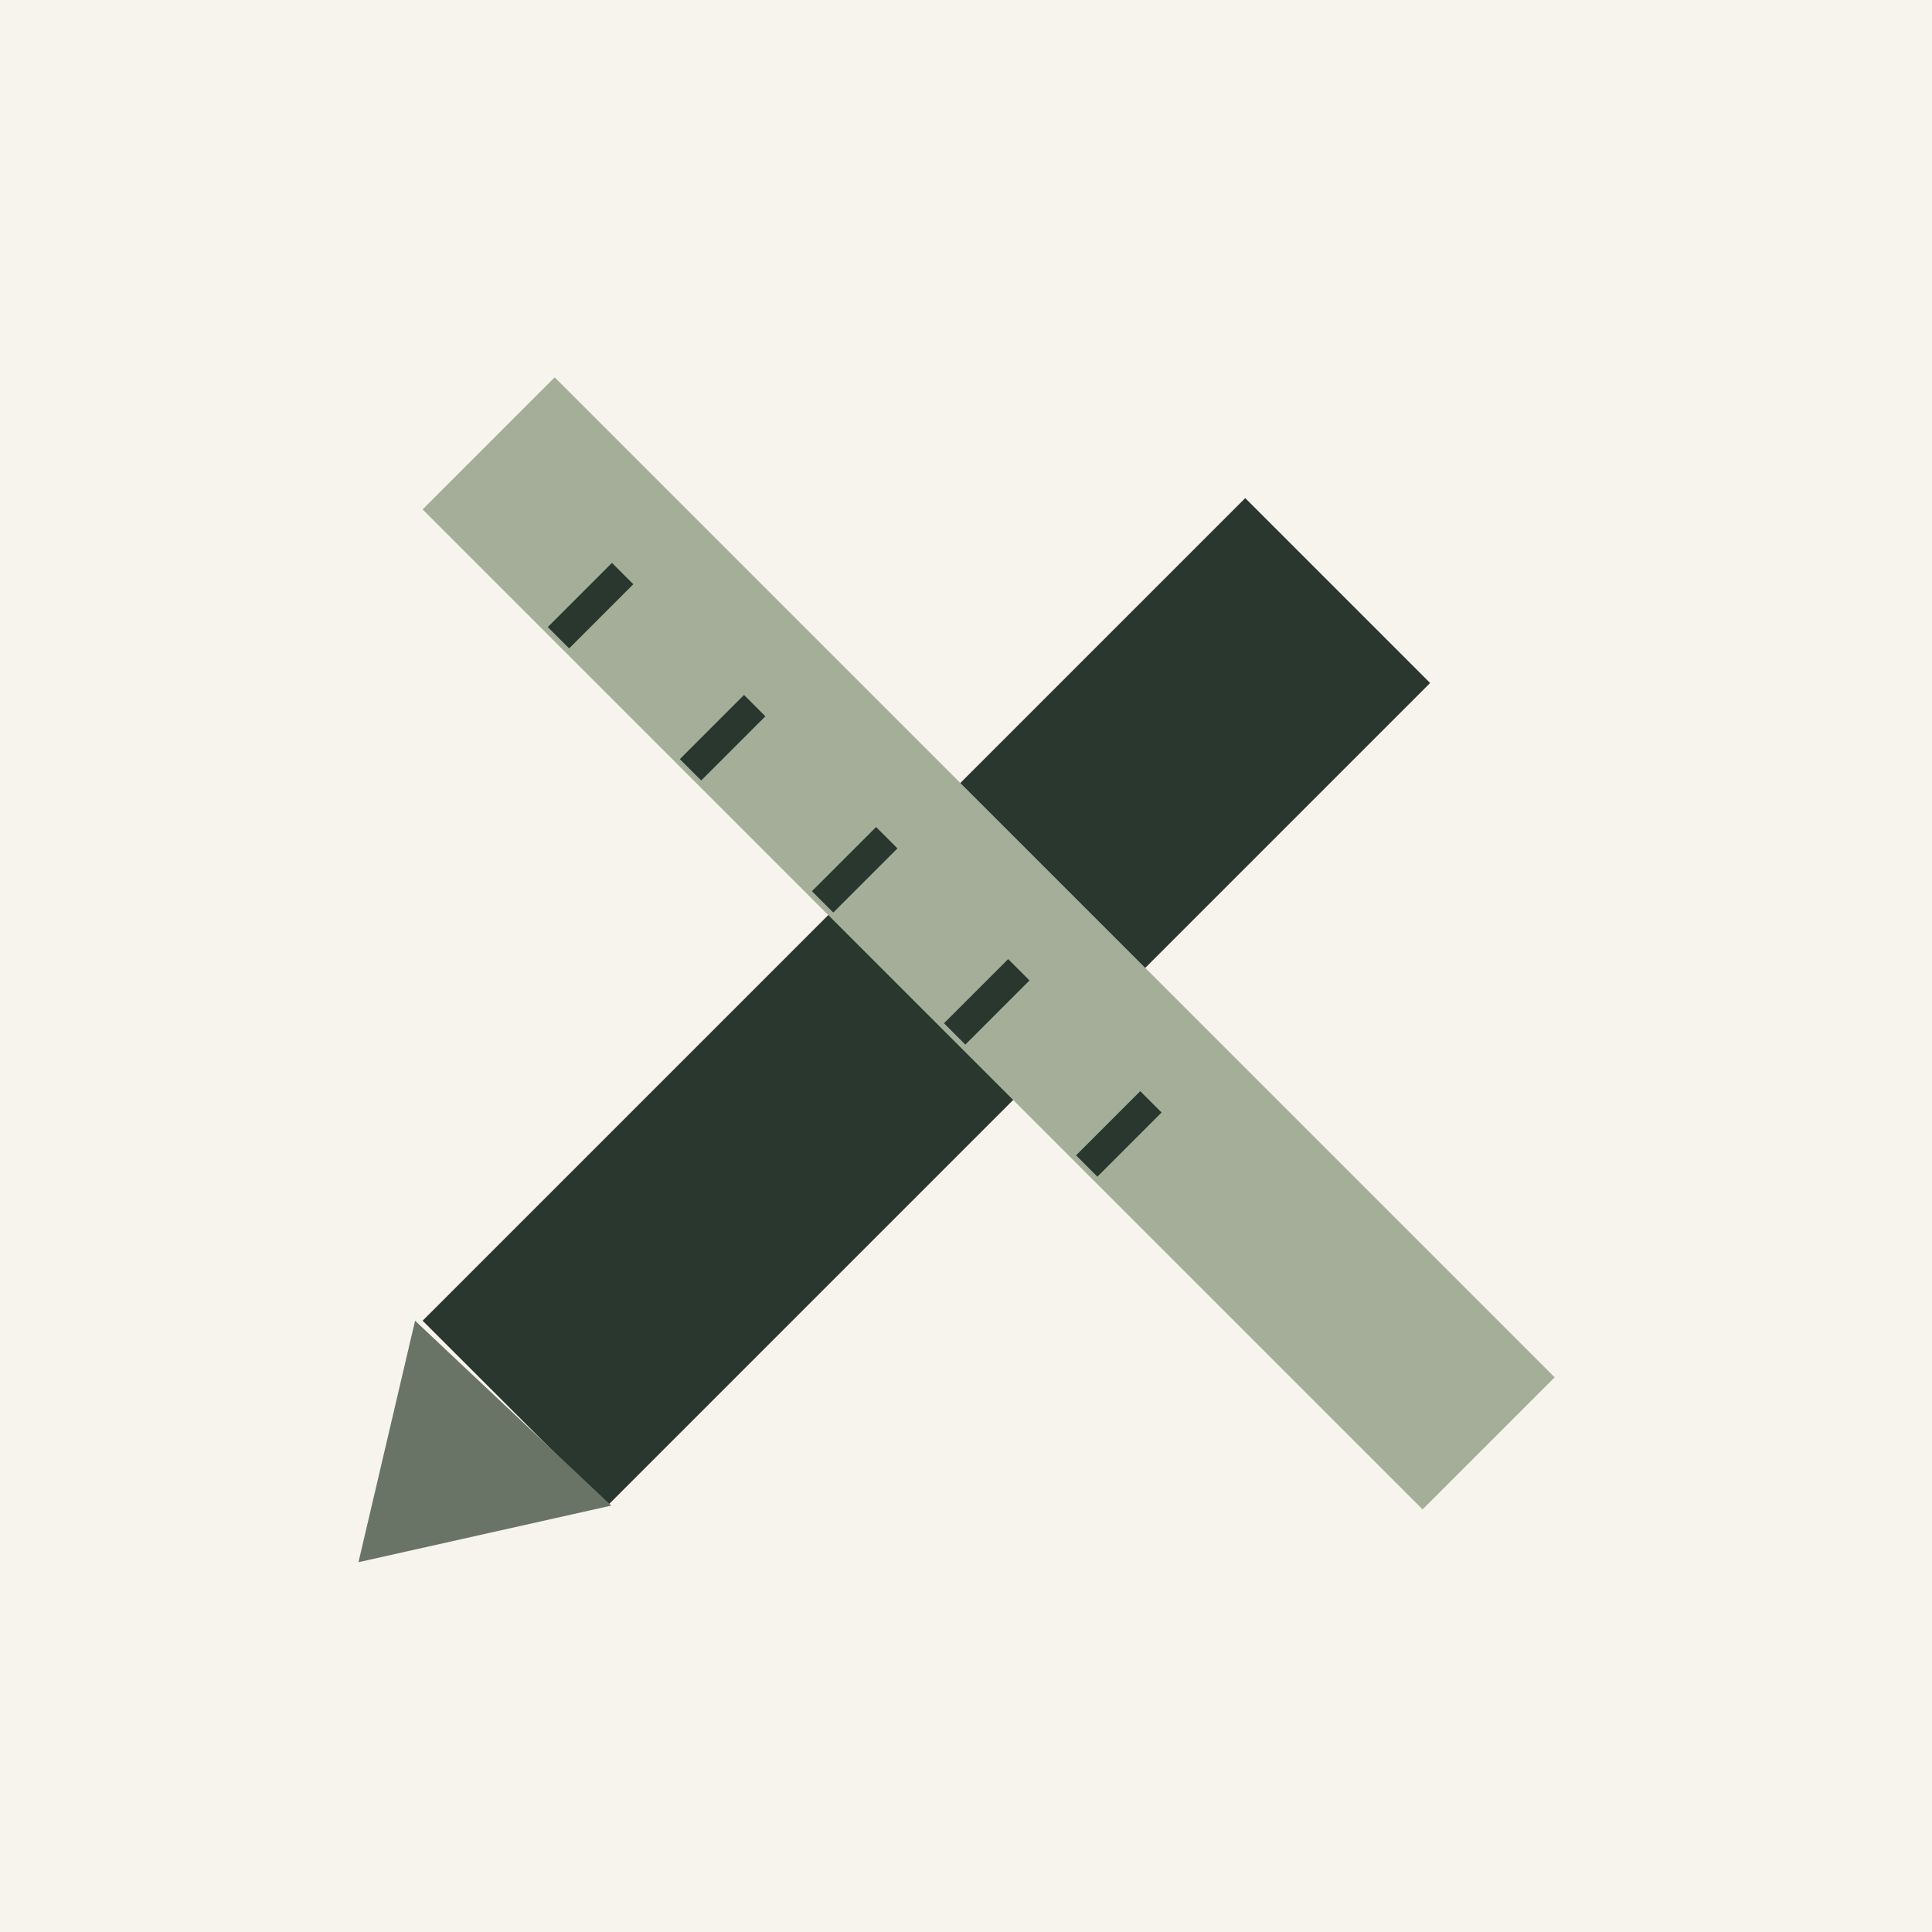
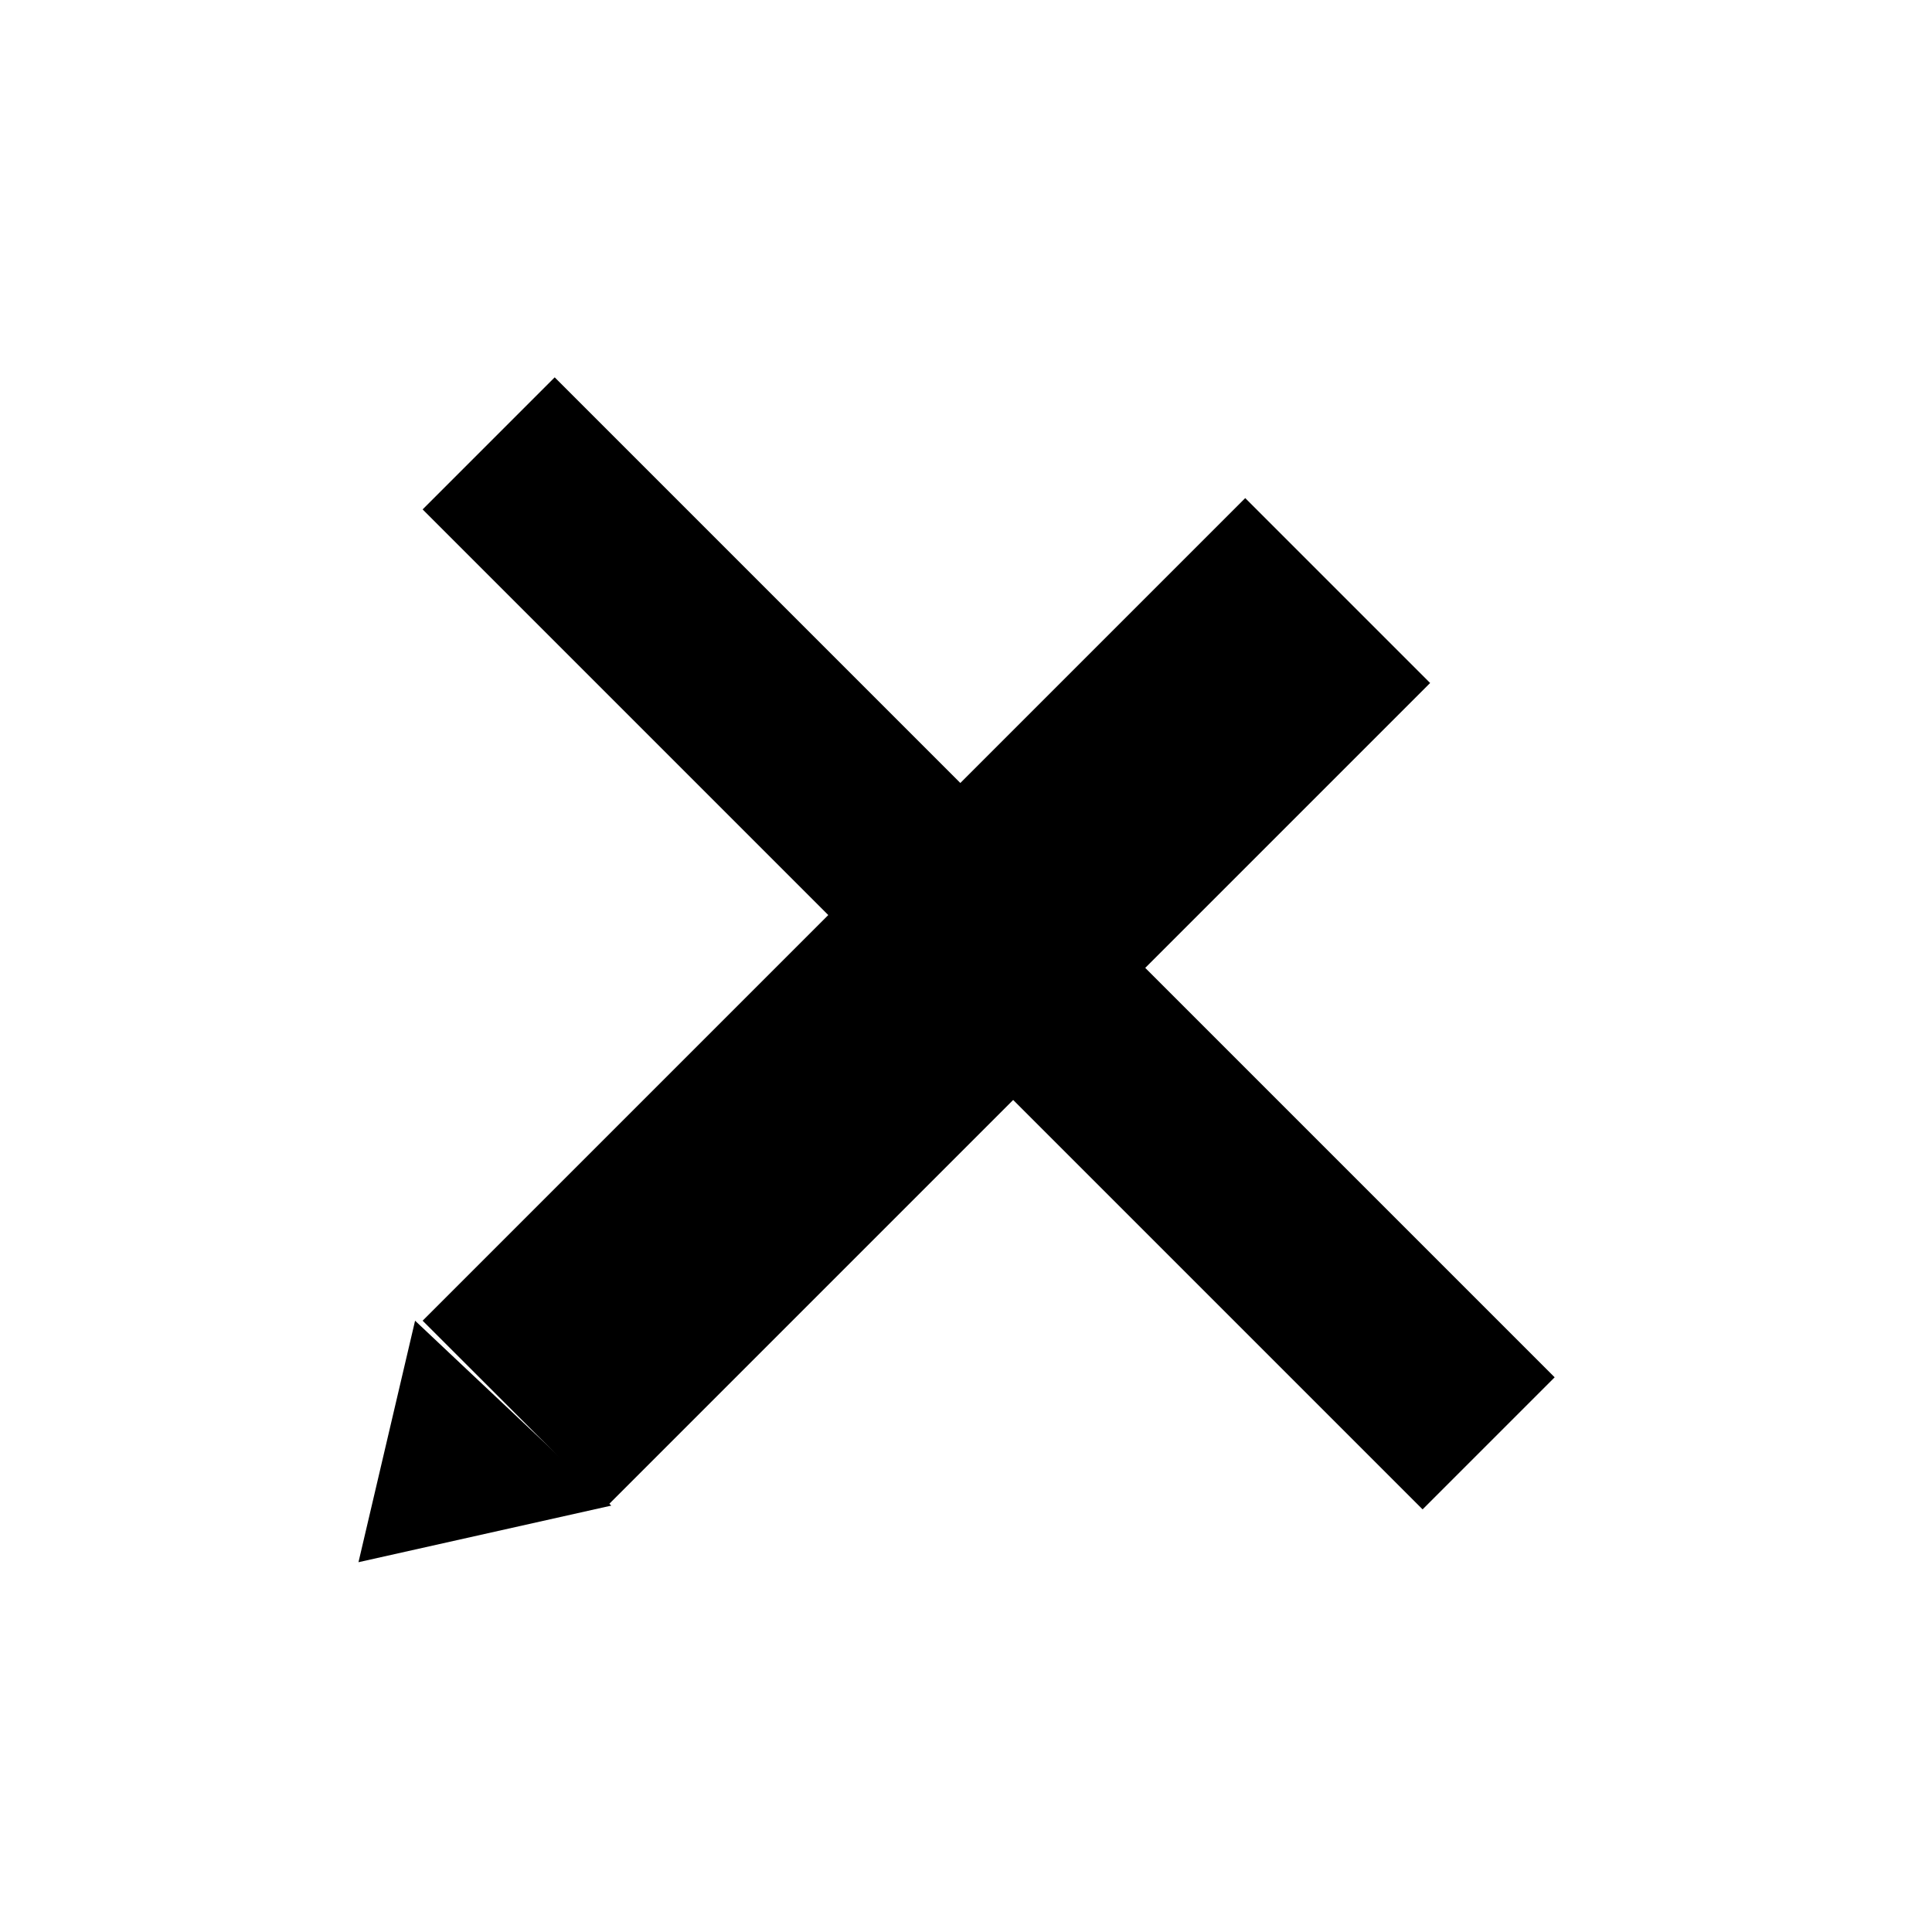
<svg xmlns="http://www.w3.org/2000/svg" viewBox="0 0 512 512">
-   <rect width="512" height="512" fill="#f6f4ed" />
-   <path d="M112 350L330 132l49 49-218 218z" fill="#29372e" />
-   <path d="M110 350l52 49-67 15z" fill="#697467" />
-   <path d="M112 135l265 265 35-35-265-265z" fill="#a4ae99" />
-   <path d="M165 152l-17 17m52 18-17 17m52 18-17 17m52 18-17 17m52 18-17 17" stroke="#29372e" stroke-width="8" />
+   <rect width="512" height="512" fill="#ffffff" />
+   <path d="M112 350L330 132l49 49-218 218z" fill="#000000" />
+   <path d="M110 350l52 49-67 15z" fill="#000000" />
+   <path d="M112 135l265 265 35-35-265-265z" fill="#000000" />
+   <path d="M165 152l-17 17m52 18-17 17m52 18-17 17m52 18-17 17m52 18-17 17" stroke="#000000" stroke-width="8" />
</svg>
